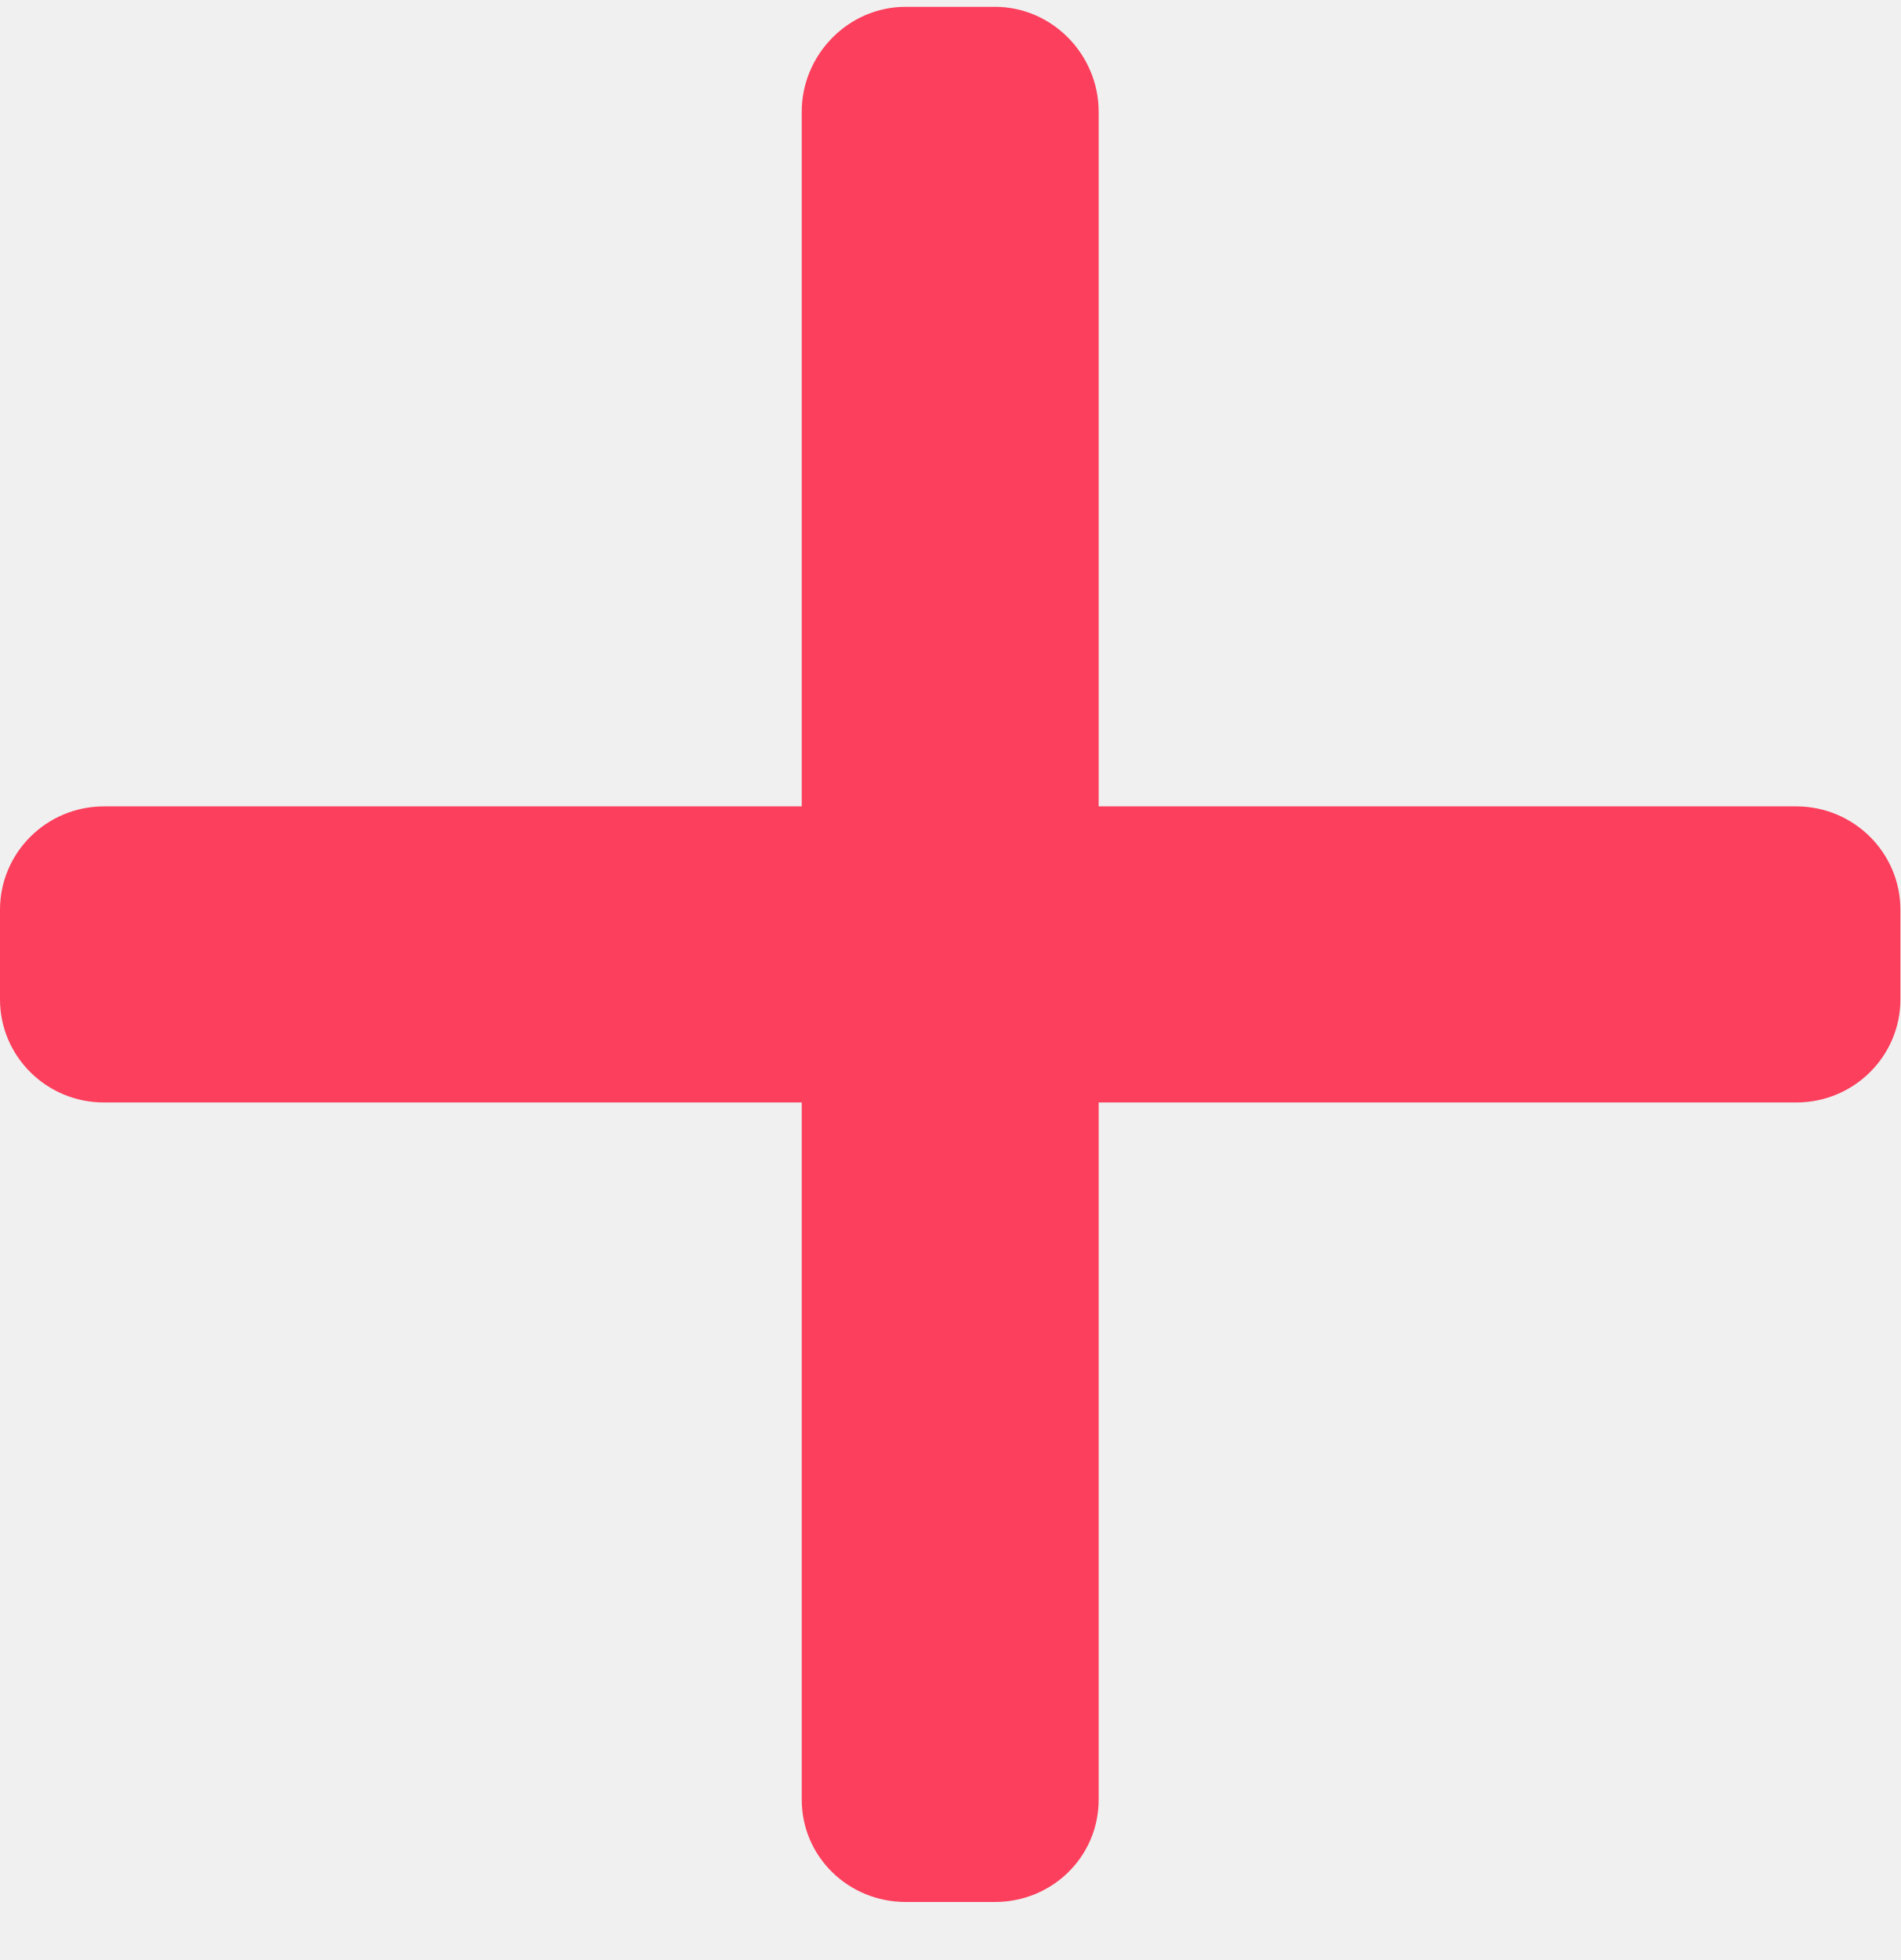
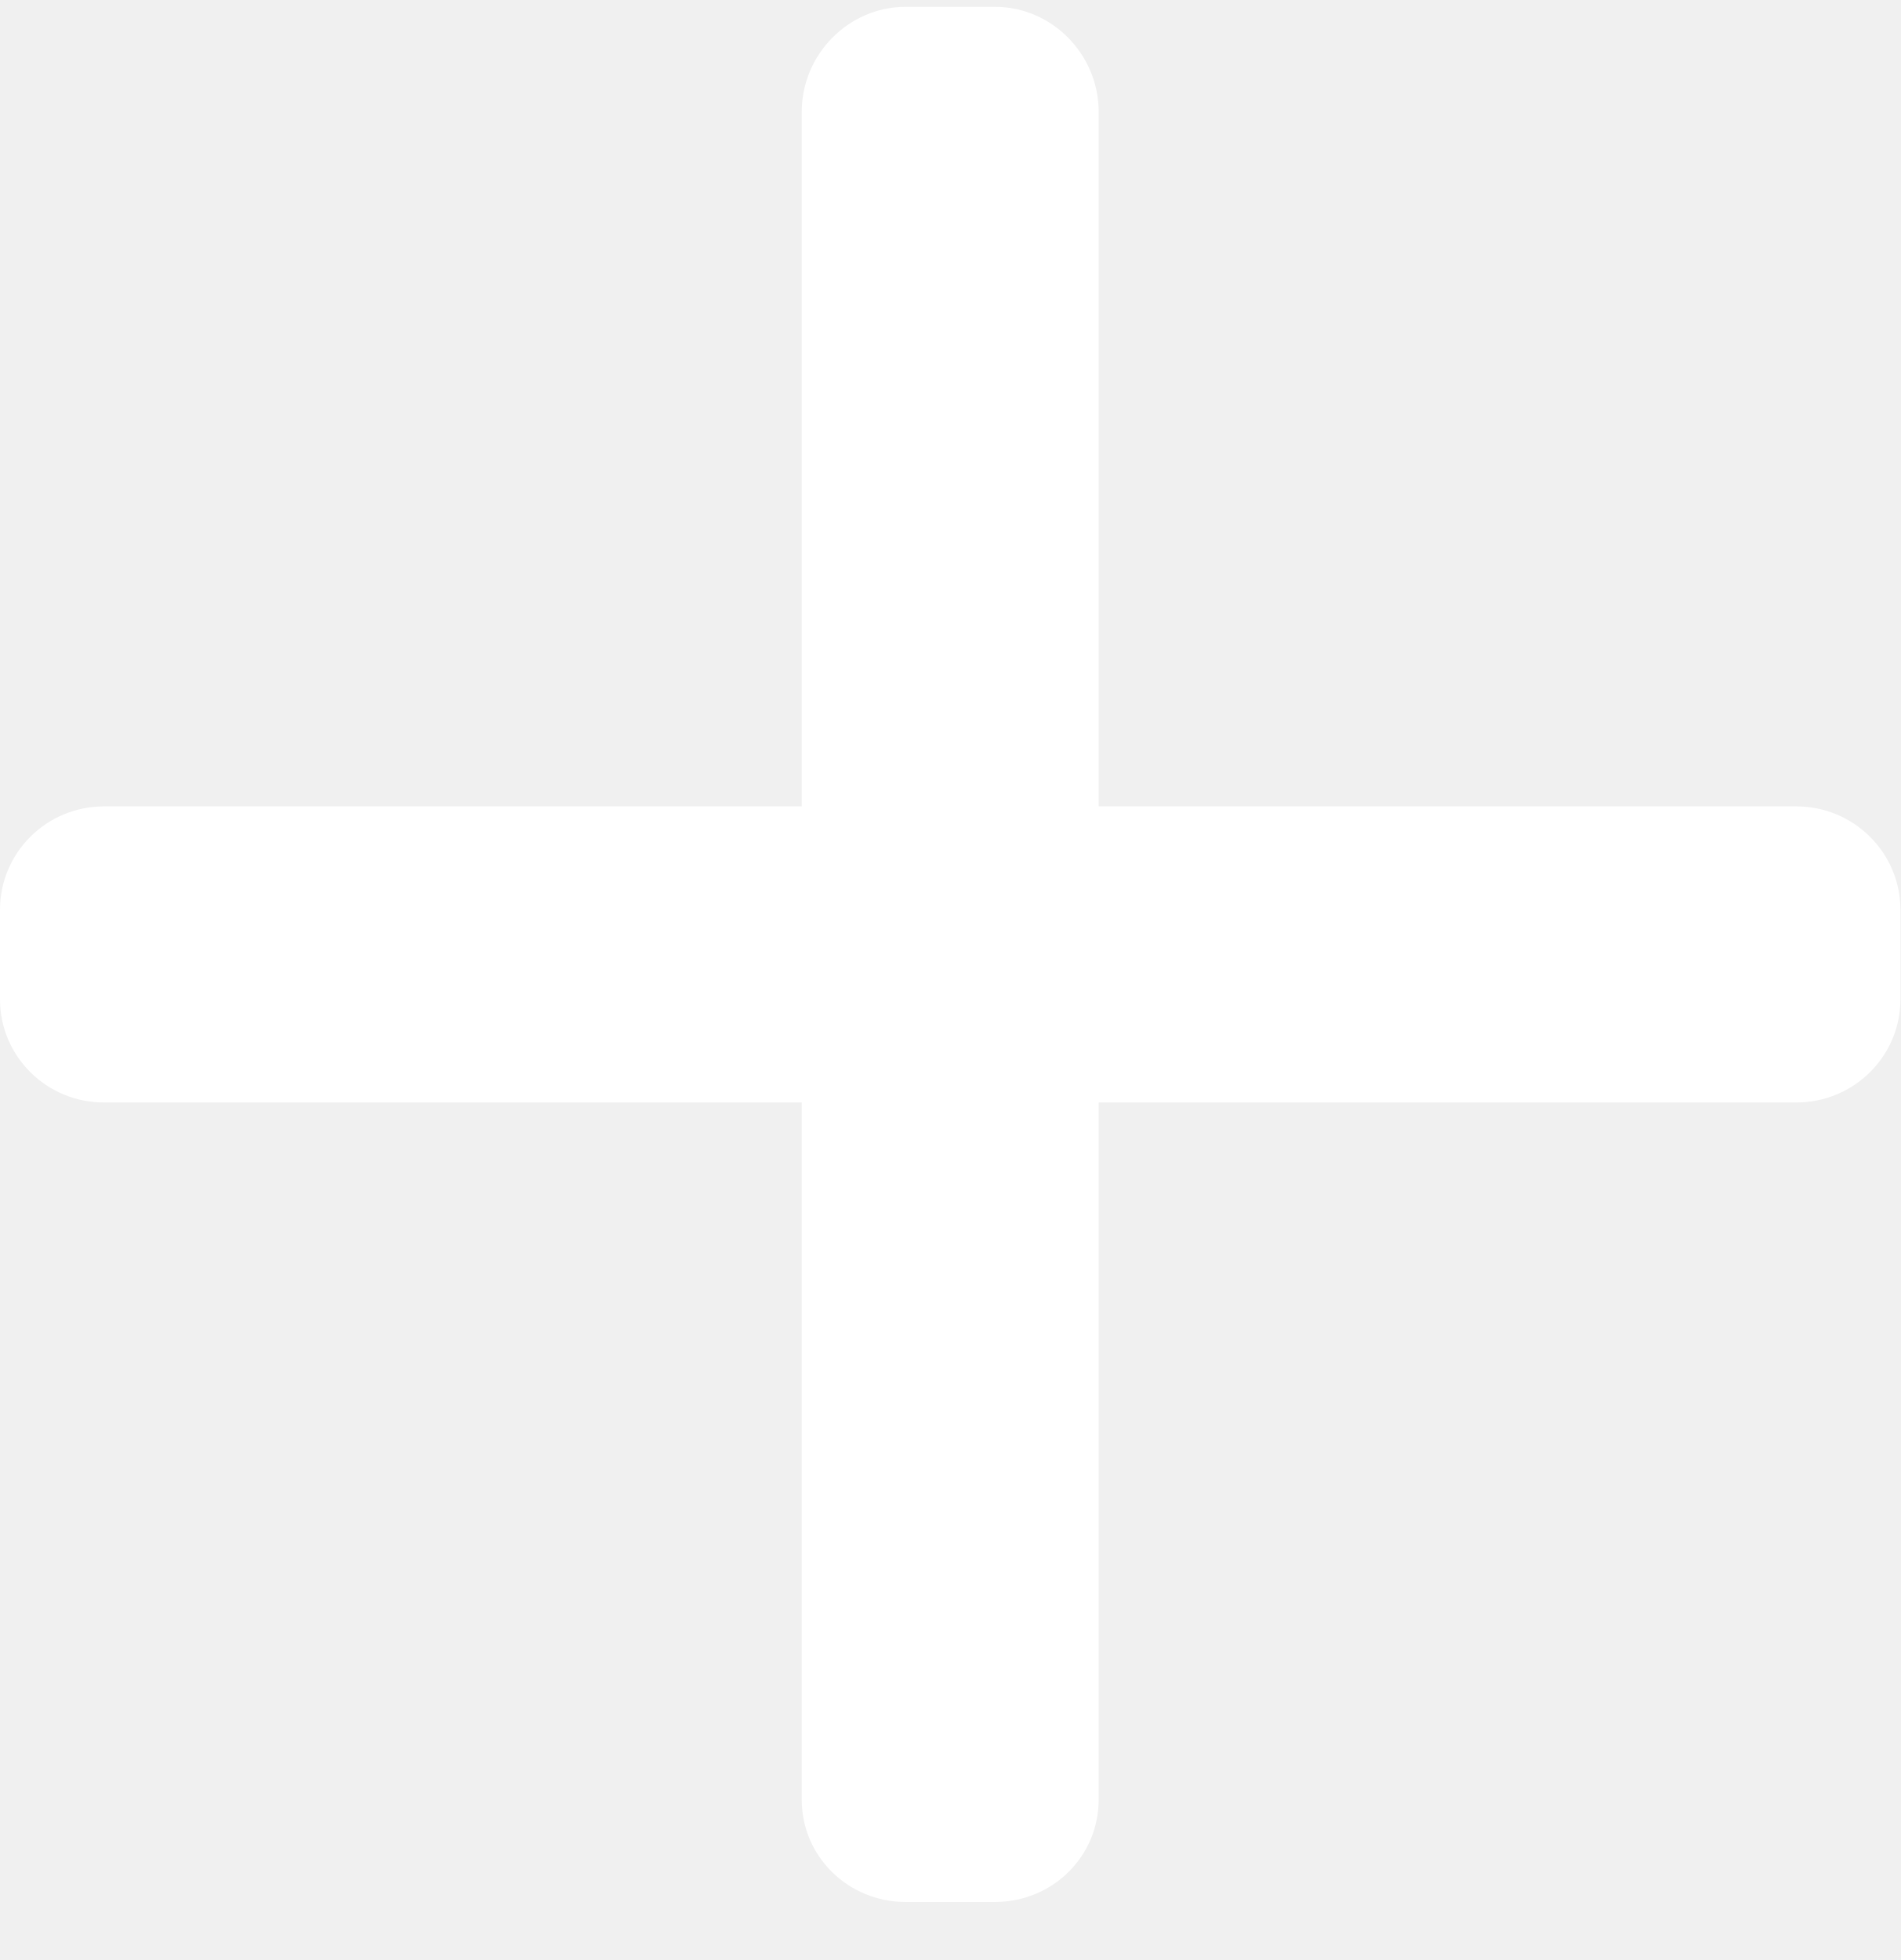
<svg xmlns="http://www.w3.org/2000/svg" width="32" height="33" viewBox="0 0 32 33" fill="none">
-   <path d="M30.248 13.577H30.25H18.5V1.882C18.5 0.92 17.718 0.115 16.753 0.115H15.25C14.285 0.115 13.5 0.92 13.5 1.882V13.577H1.75C0.785 13.577 0 14.355 0 15.318V16.825C0 17.787 0.785 18.562 1.75 18.562H13.5V30.299C13.5 31.26 14.285 32.023 15.25 32.023H16.754C17.719 32.023 18.5 31.26 18.5 30.299V18.562H30.248C31.213 18.562 32 17.787 32 16.825V15.318C32 14.355 31.213 13.577 30.248 13.577Z" fill="#FB3F5C" />
+   <path d="M30.248 13.577H30.25H18.5V1.882C18.5 0.92 17.718 0.115 16.753 0.115H15.25C14.285 0.115 13.5 0.92 13.5 1.882V13.577H1.75C0.785 13.577 0 14.355 0 15.318V16.825C0 17.787 0.785 18.562 1.75 18.562H13.5V30.299C13.5 31.26 14.285 32.023 15.25 32.023H16.754C17.719 32.023 18.5 31.26 18.5 30.299V18.562H30.248C31.213 18.562 32 17.787 32 16.825V15.318C32 14.355 31.213 13.577 30.248 13.577Z" fill="#FFFFFF" />
</svg>
